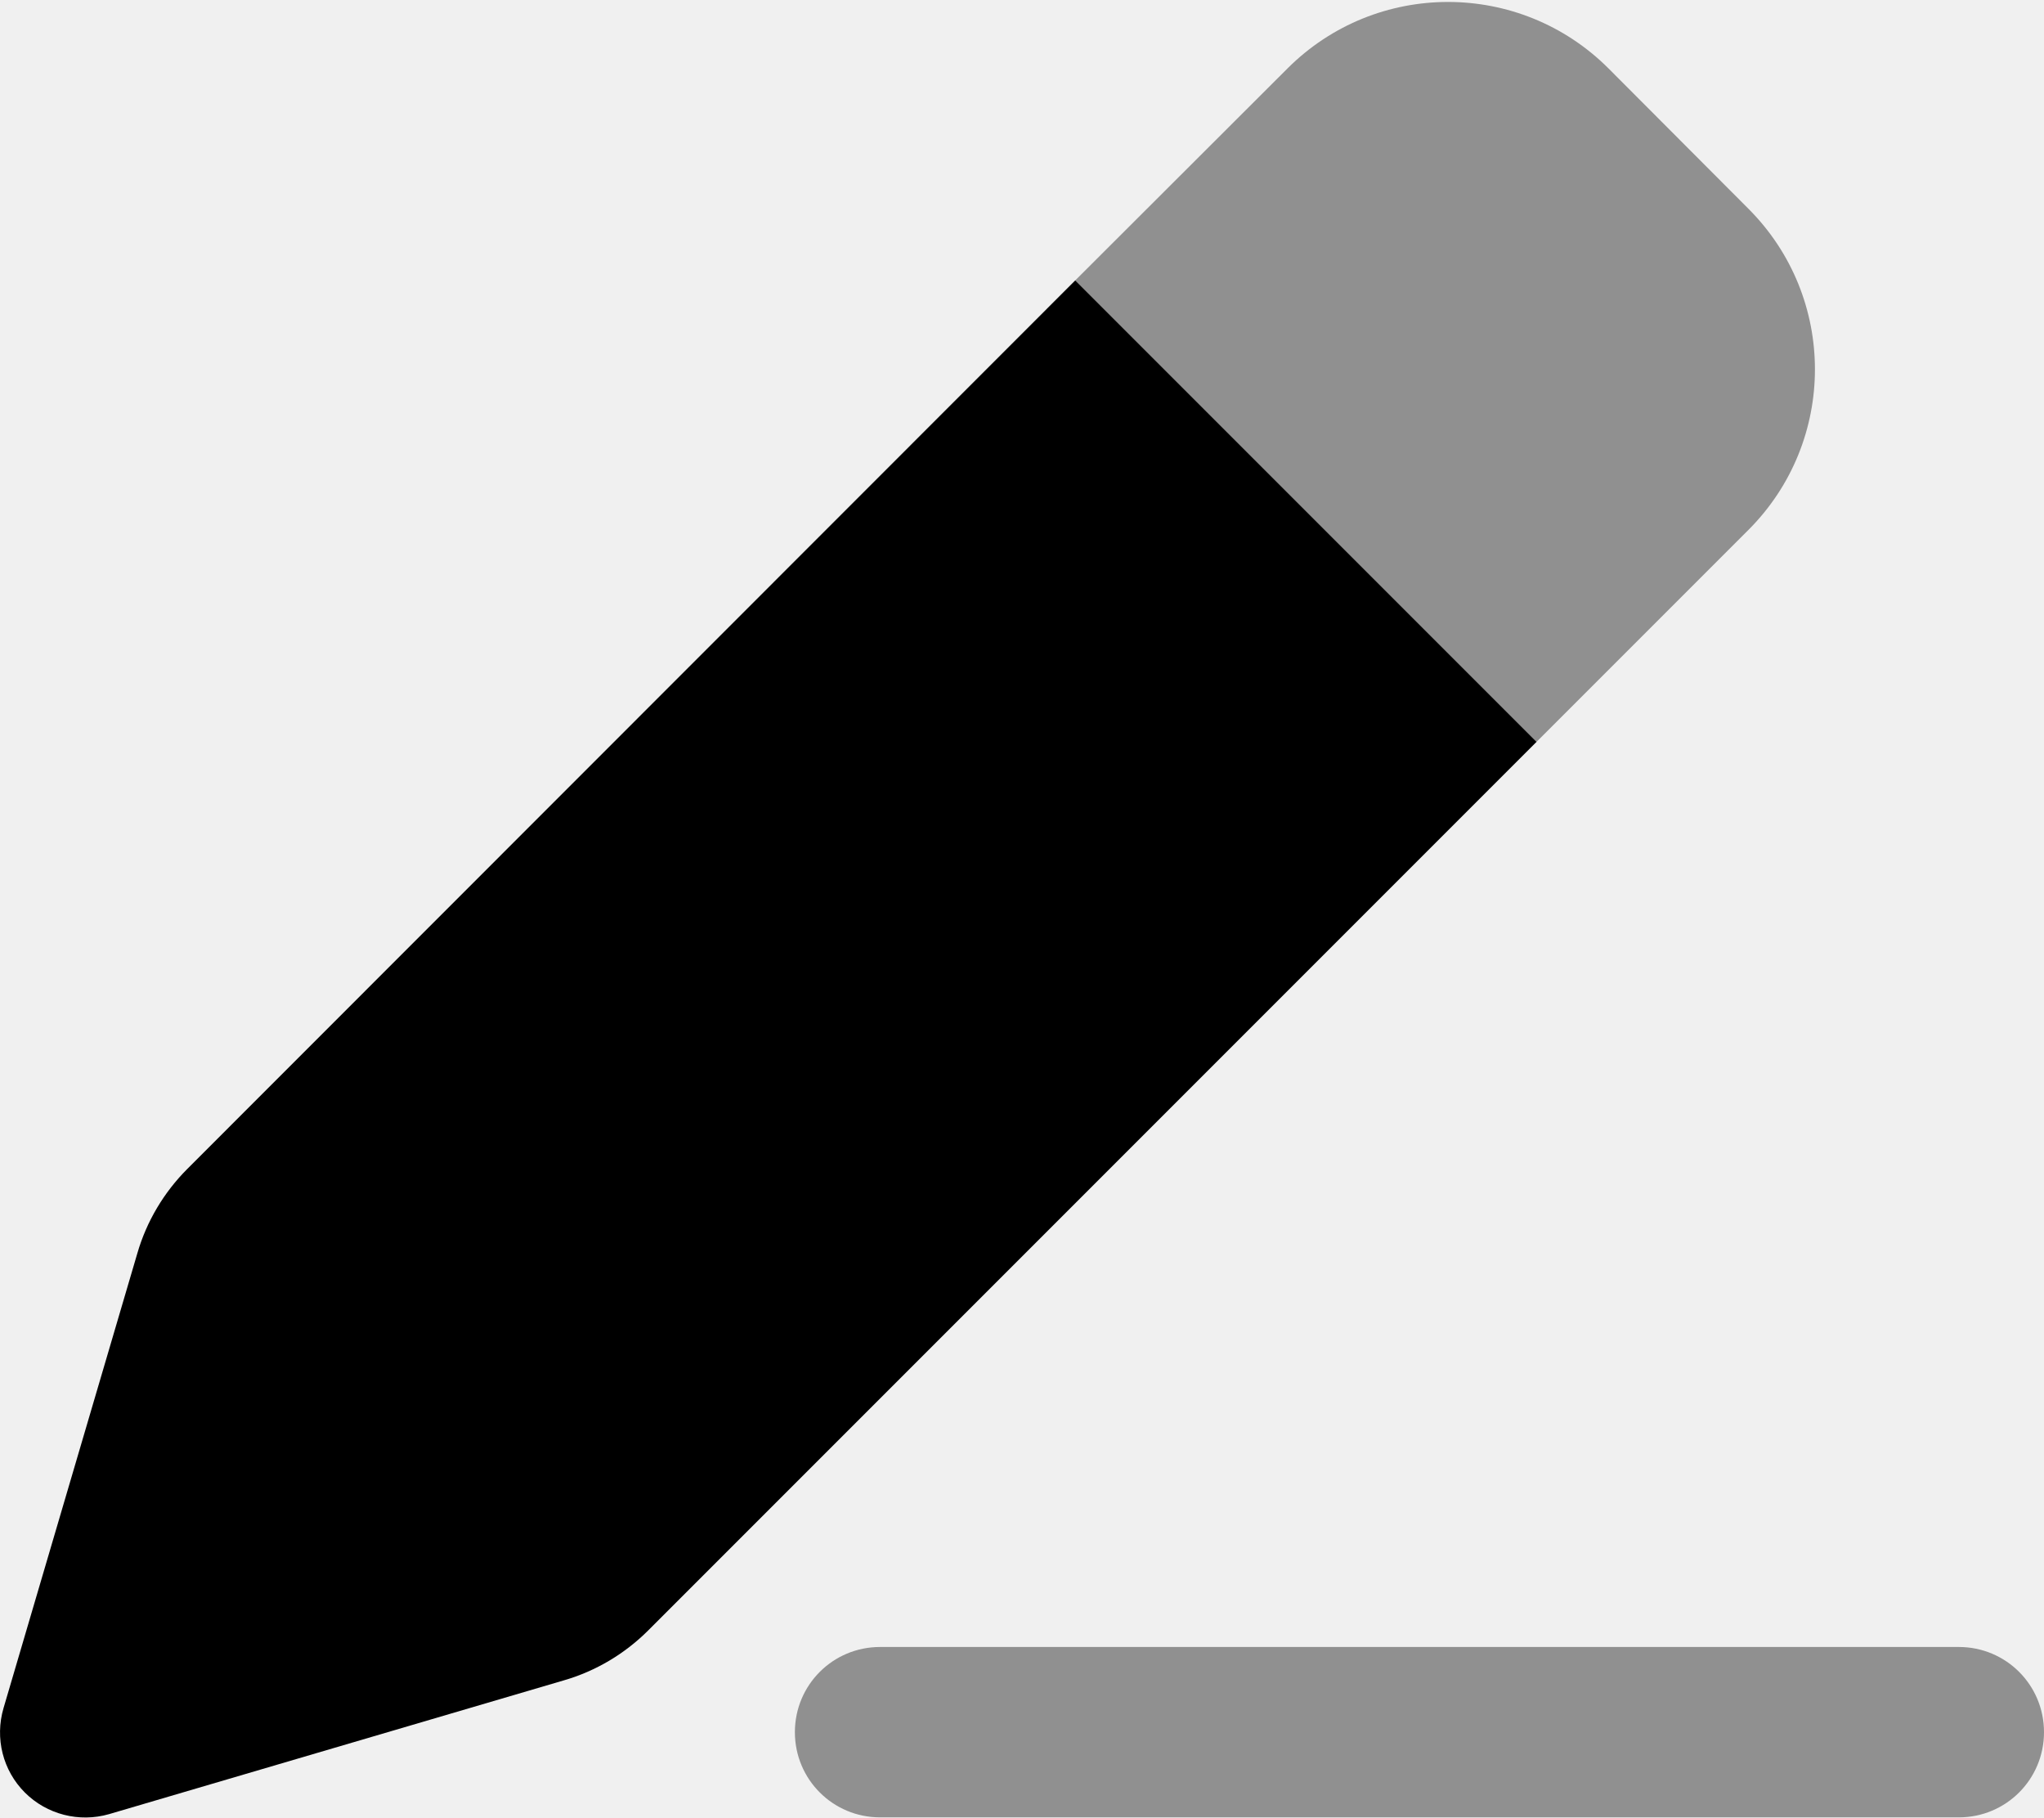
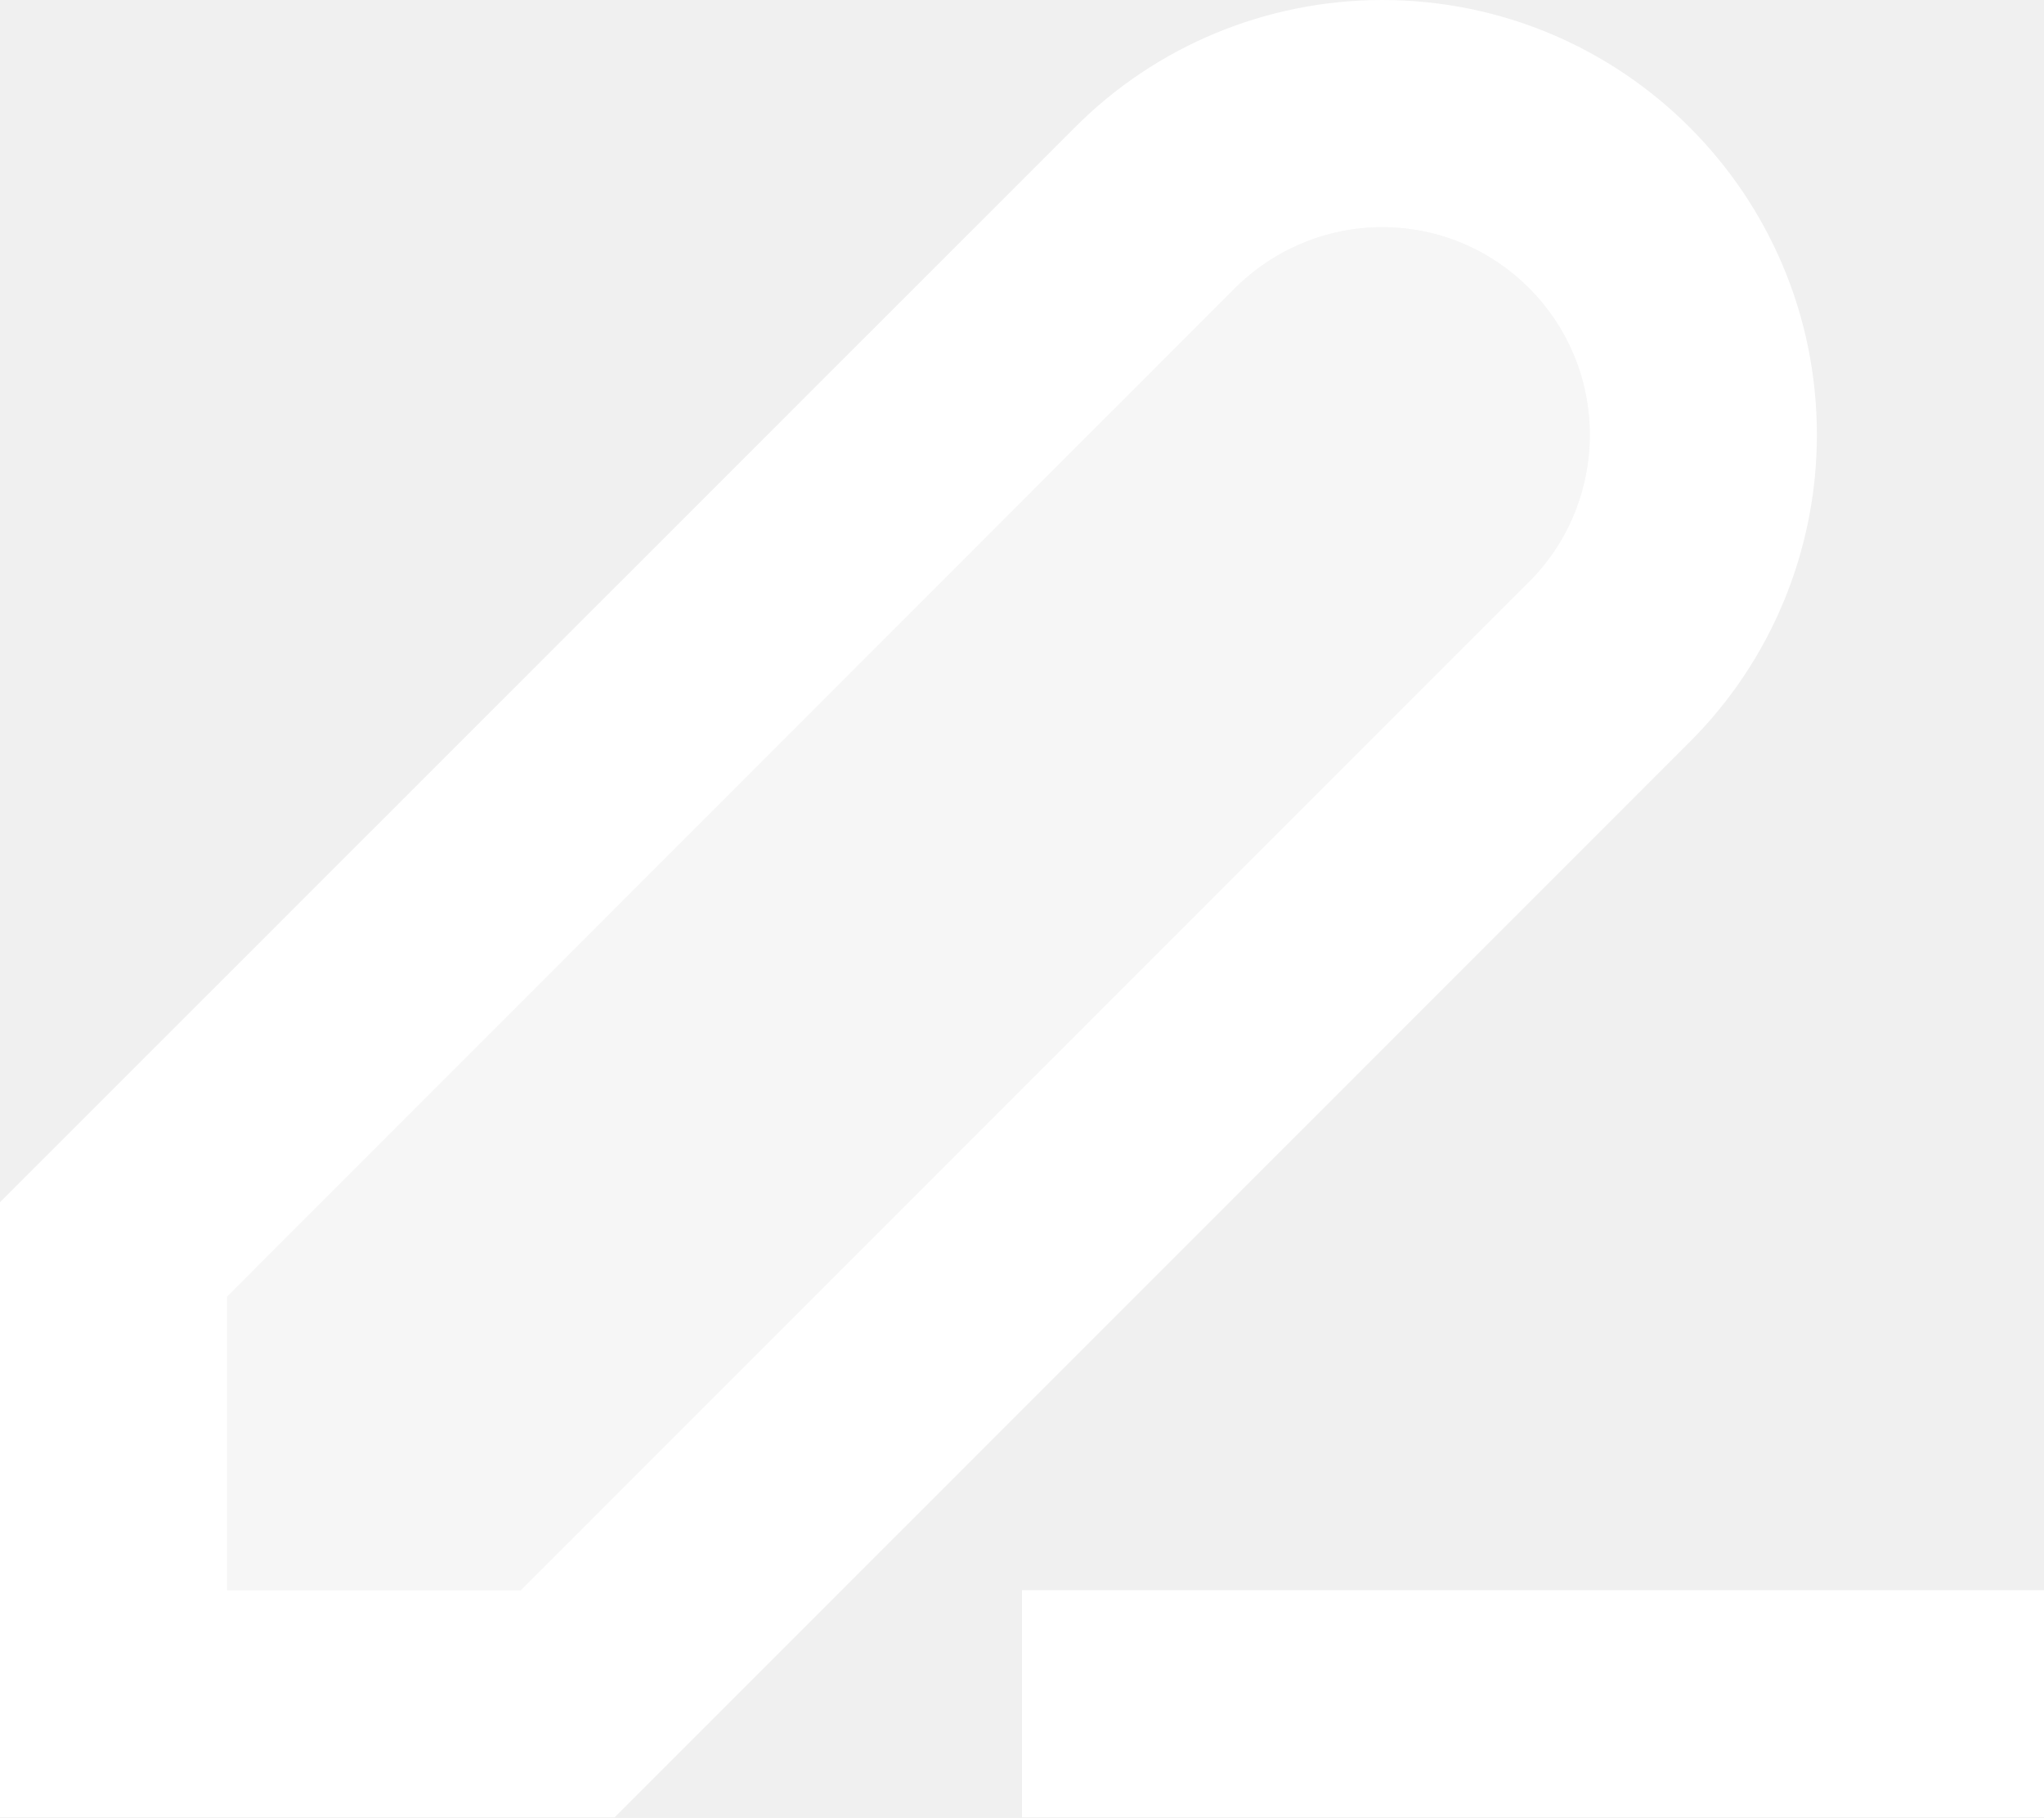
<svg xmlns="http://www.w3.org/2000/svg" viewBox="0 0 576 512">
-   <defs>
-     <style>.fa-secondary{opacity:.4}</style>
-   </defs>
-   <path class="fa-secondary" d="M453.3 19.3c-25-25-65.5-25-90.5 0L303 79 433 209l59.7-59.7c25-25 25-65.5 0-90.5L453.3 19.3zM248 464c-13.3 0-24 10.7-24 24s10.7 24 24 24H552c13.3 0 24-10.7 24-24s-10.7-24-24-24H248z" />
-   <path class="fa-primary" d="M433 209L303 79 52.8 329.3c-6.6 6.6-11.5 14.8-14.1 23.8L1 481.2C-1.5 489.7 .8 498.8 7 505s15.3 8.5 23.7 6.1l128.2-37.7c9-2.6 17.2-7.5 23.8-14.1L433 209z" />
+   <path opacity=".4" fill="#ffffff" d="M64 365.3l0 82.7 82.8 0 284.1-284.1c11-11 17.1-25.9 17.1-41.4 0-32.3-26.2-58.5-58.5-58.5-15.5 0-30.4 6.2-41.4 17.1L64 365.3z" />
+   <path fill="#ffffff" d="M389.5 0c67.7 0 122.5 54.8 122.5 122.5 0 32.5-12.9 63.7-35.9 86.6L173.2 512 0 512 0 338.7 302.9 35.9C325.8 12.9 357 0 389.5 0zM576 512l-288 0 0-64 288 0 0 64zM389.5 64c-15.5 0-30.4 6.2-41.4 17.1L64 365.3 64 448 146.8 448 430.9 163.9c11-11 17.1-25.9 17.1-41.4 0-32.3-26.2-58.5-58.5-58.5z" />
</svg>
